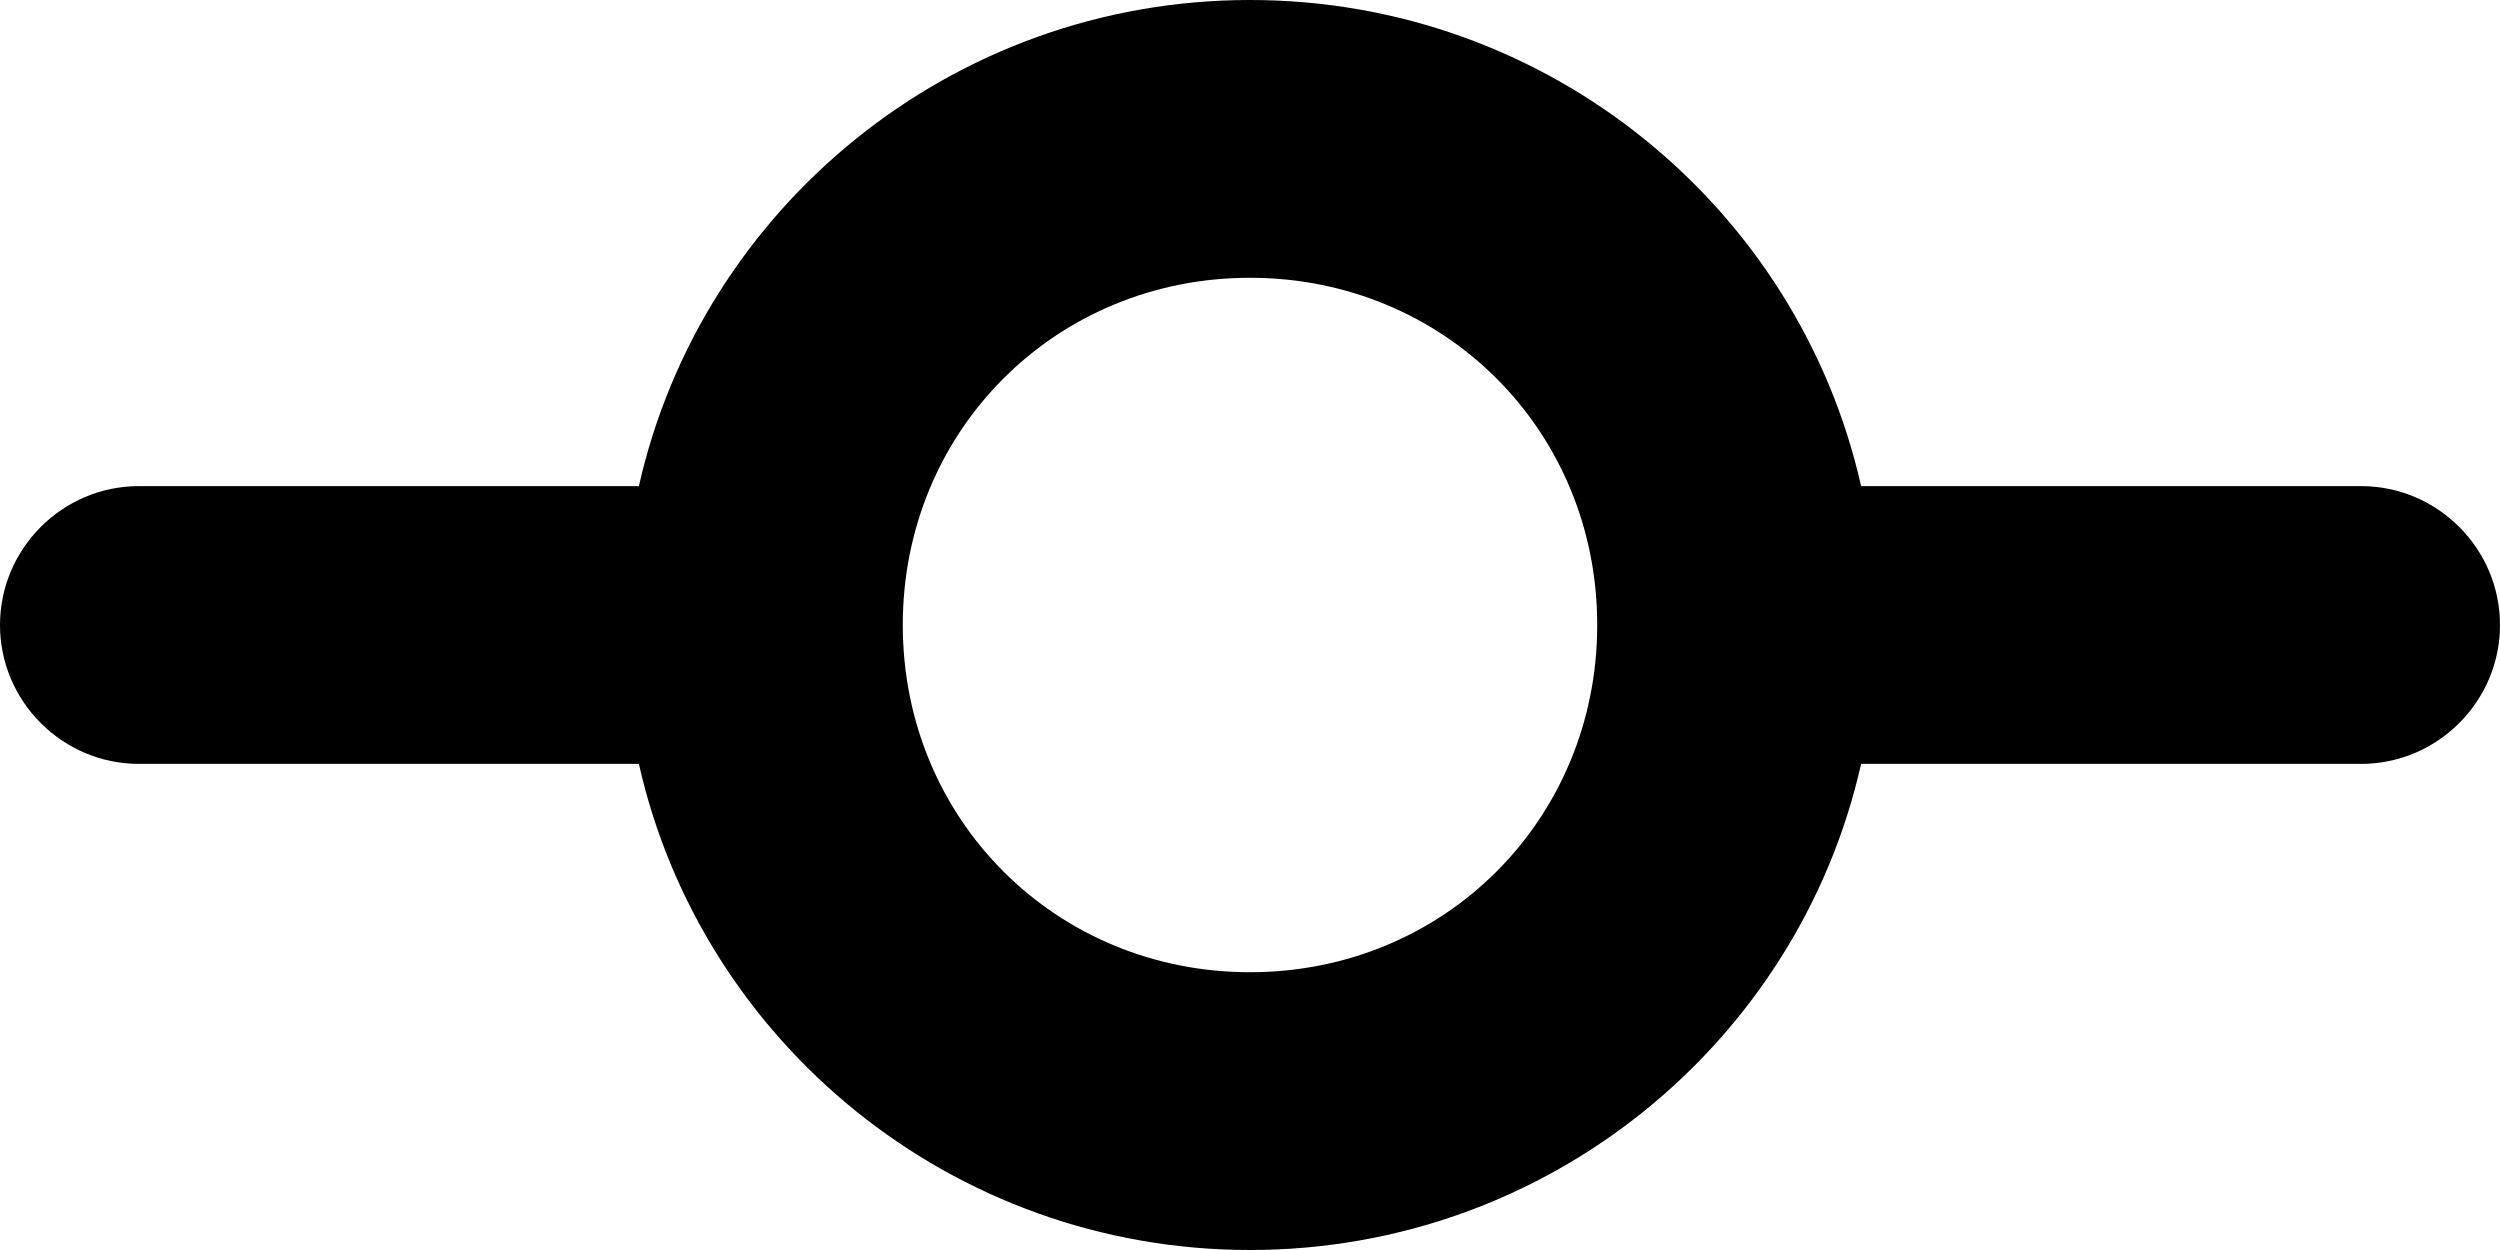
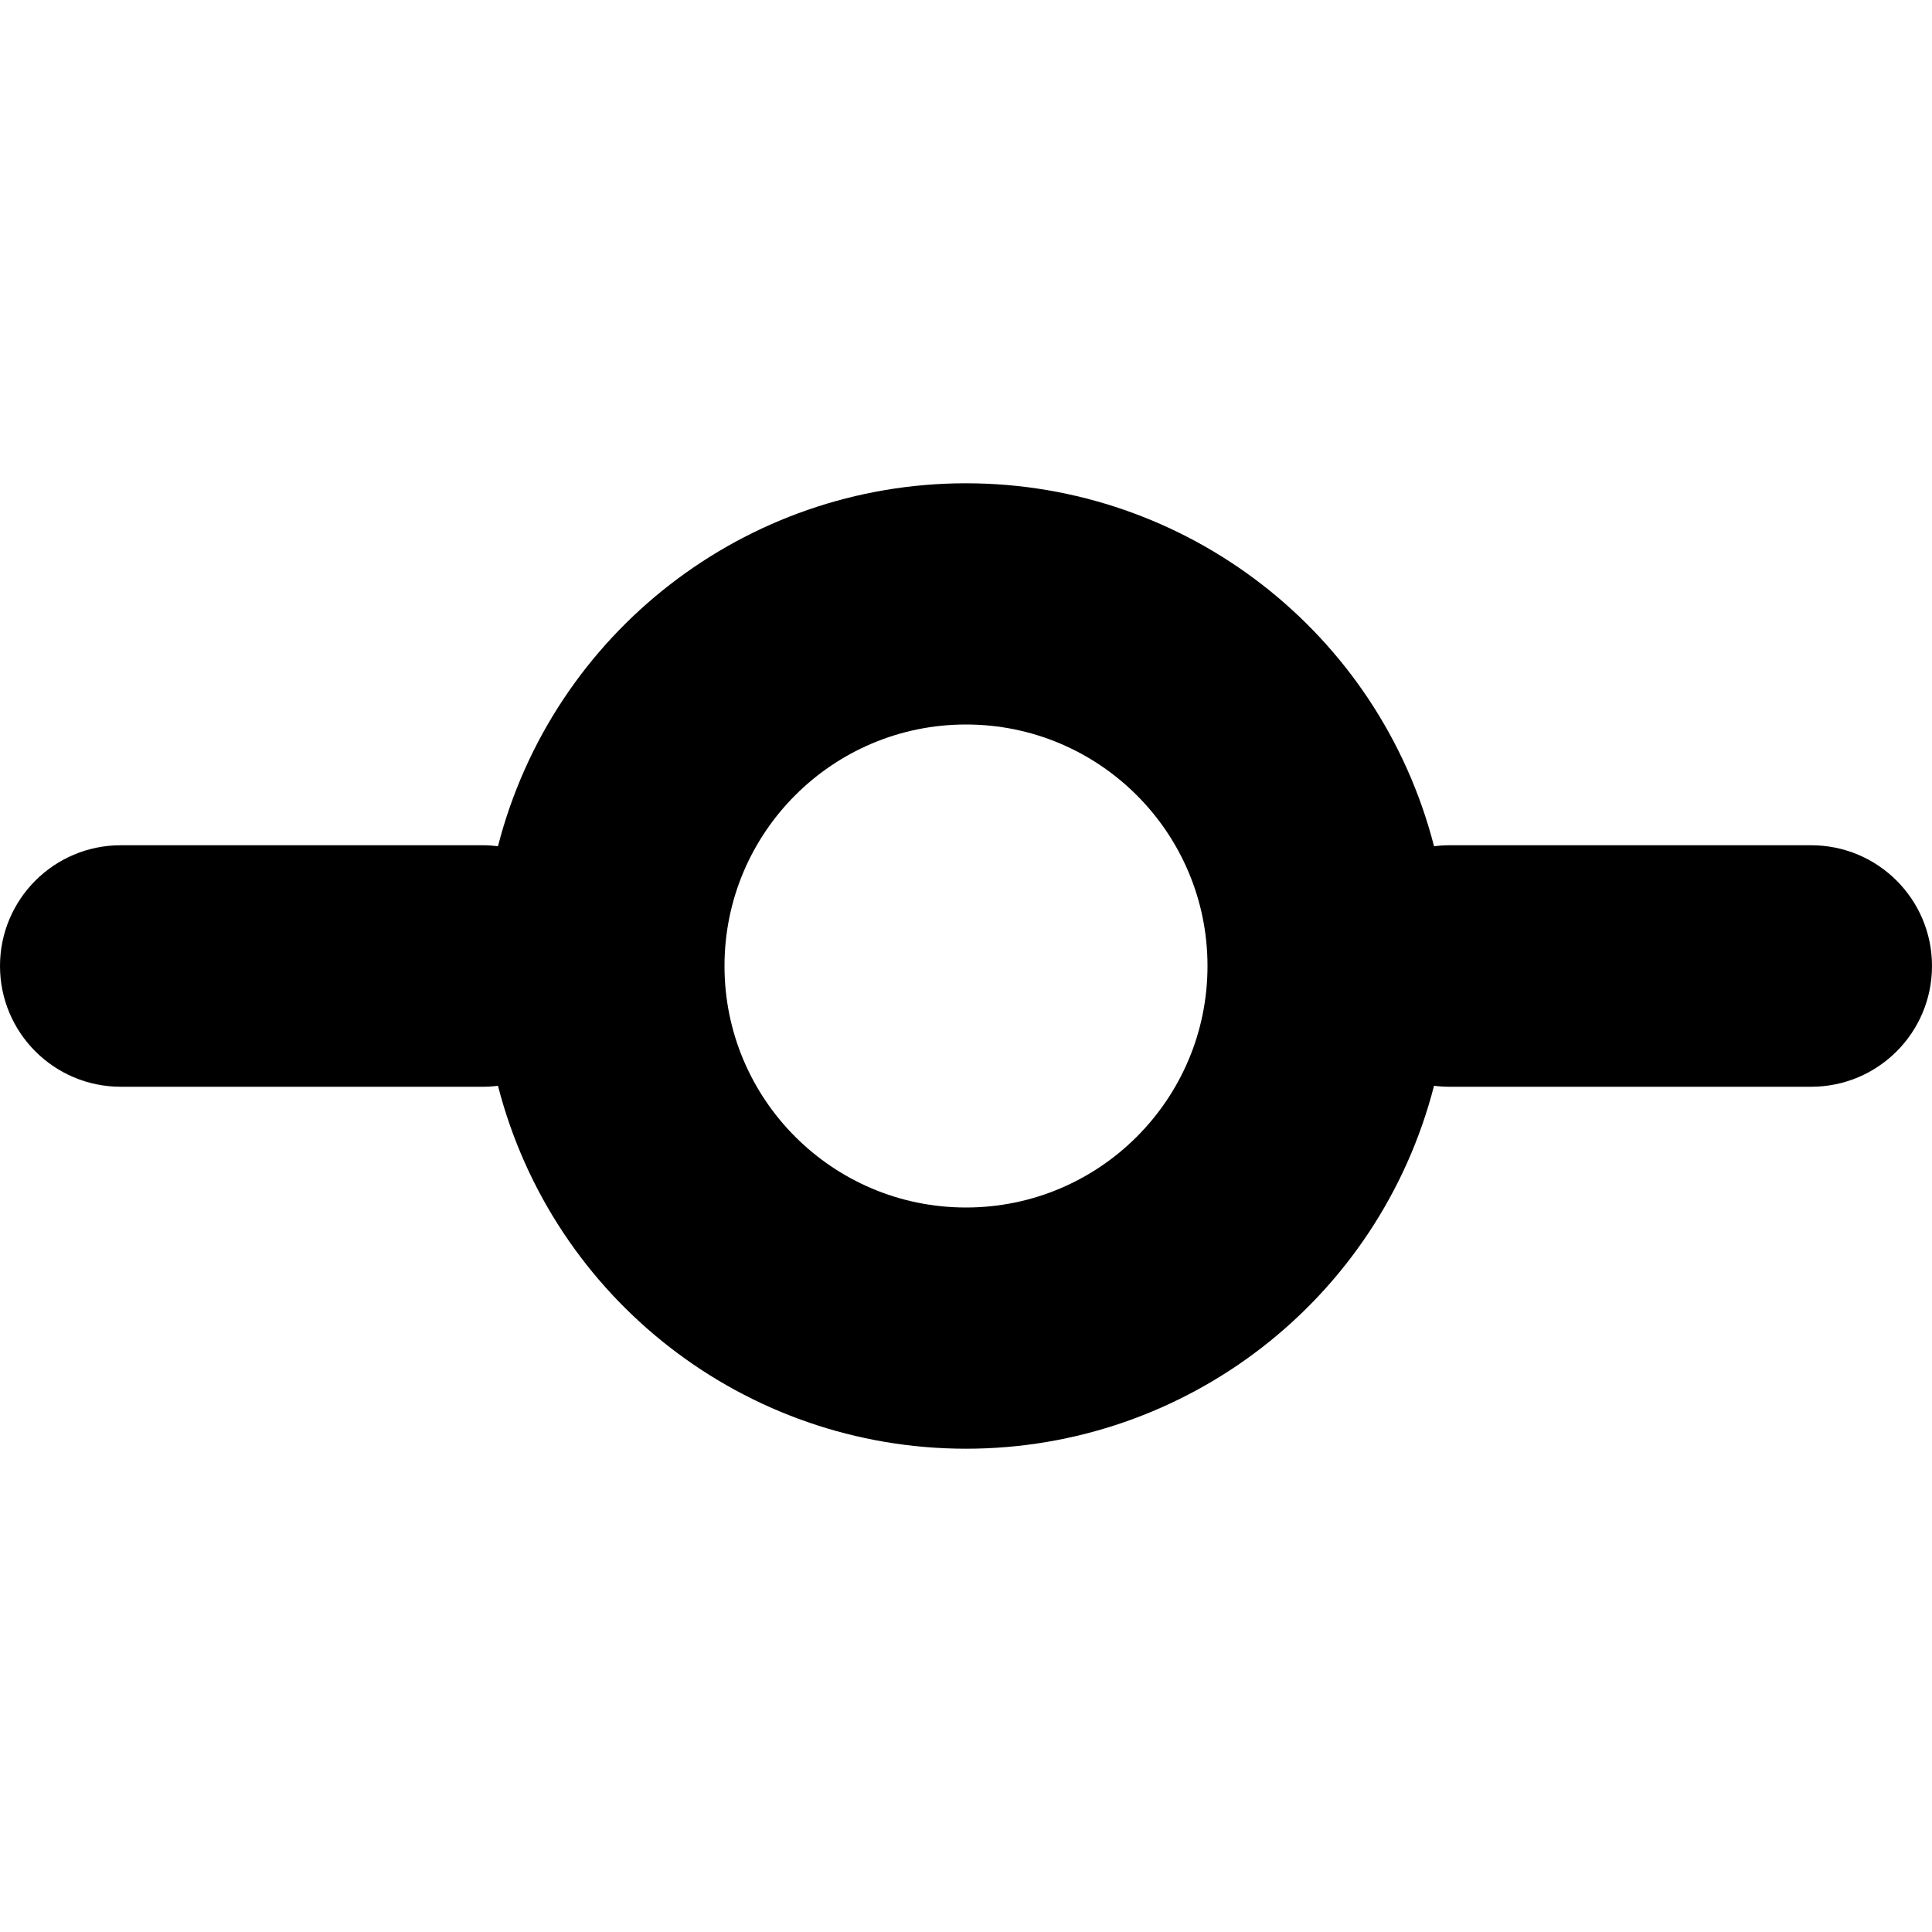
- <svg xmlns="http://www.w3.org/2000/svg" viewBox="0 0 36 18" enable-background="new 0 0 36 18">
-   <path d="m34 7h-7.2c-.9-4-4.5-7-8.8-7s-7.9 3-8.8 7h-7.2c-1.1 0-2 .9-2 2 0 1.1.9 2 2 2h7.2c.9 4 4.5 7 8.8 7s7.9-3 8.8-7h7.2c1.1 0 2-.9 2-2 0-1.1-.9-2-2-2m-16 7c-2.8 0-5-2.2-5-5s2.2-5 5-5 5 2.2 5 5-2.2 5-5 5" />
+ <svg xmlns="http://www.w3.org/2000/svg" width="16" height="16" viewBox="0 0 16 16">
+   <path d="M8 10a2 2 0 1 0 0-4 2 2 0 0 0 0 4zm3.876-1.008a4.002 4.002 0 0 1-7.752 0A1.01 1.01 0 0 1 4 9H1a1 1 0 1 1 0-2h3c.042 0 .083.003.124.008a4.002 4.002 0 0 1 7.752 0A1.01 1.01 0 0 1 12 7h3a1 1 0 0 1 0 2h-3a1.01 1.01 0 0 1-.124-.008z" />
</svg>
